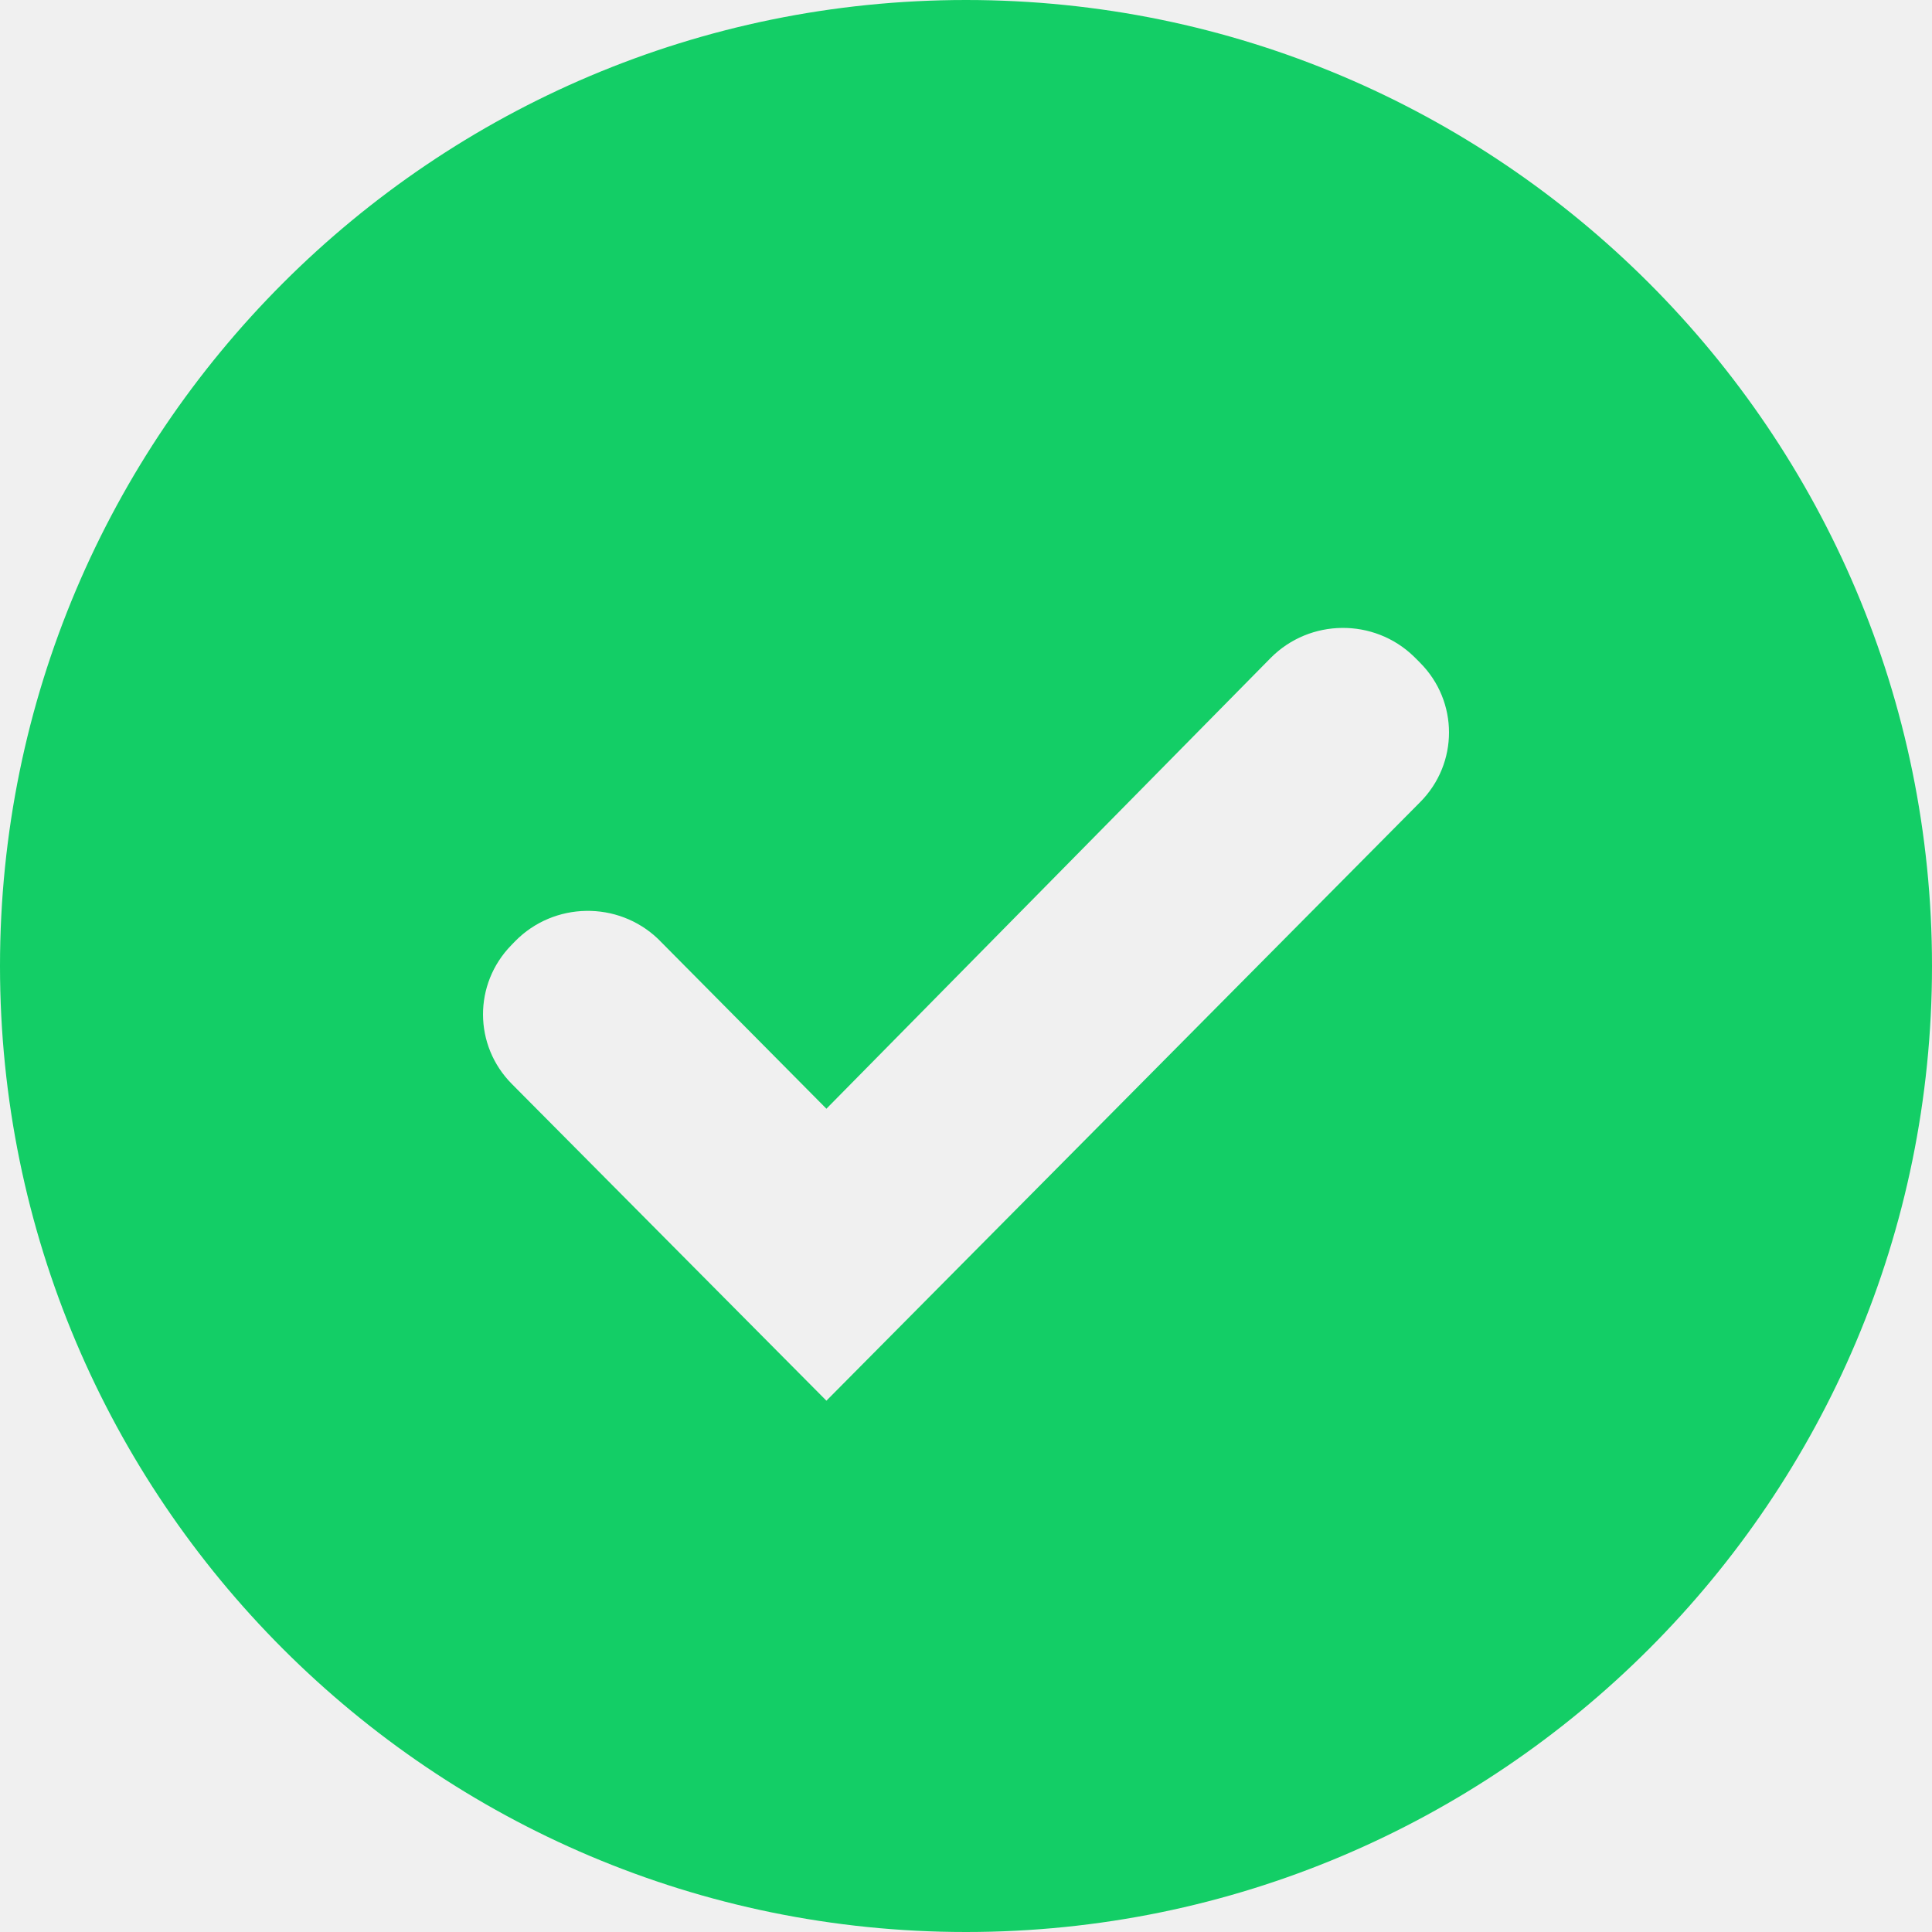
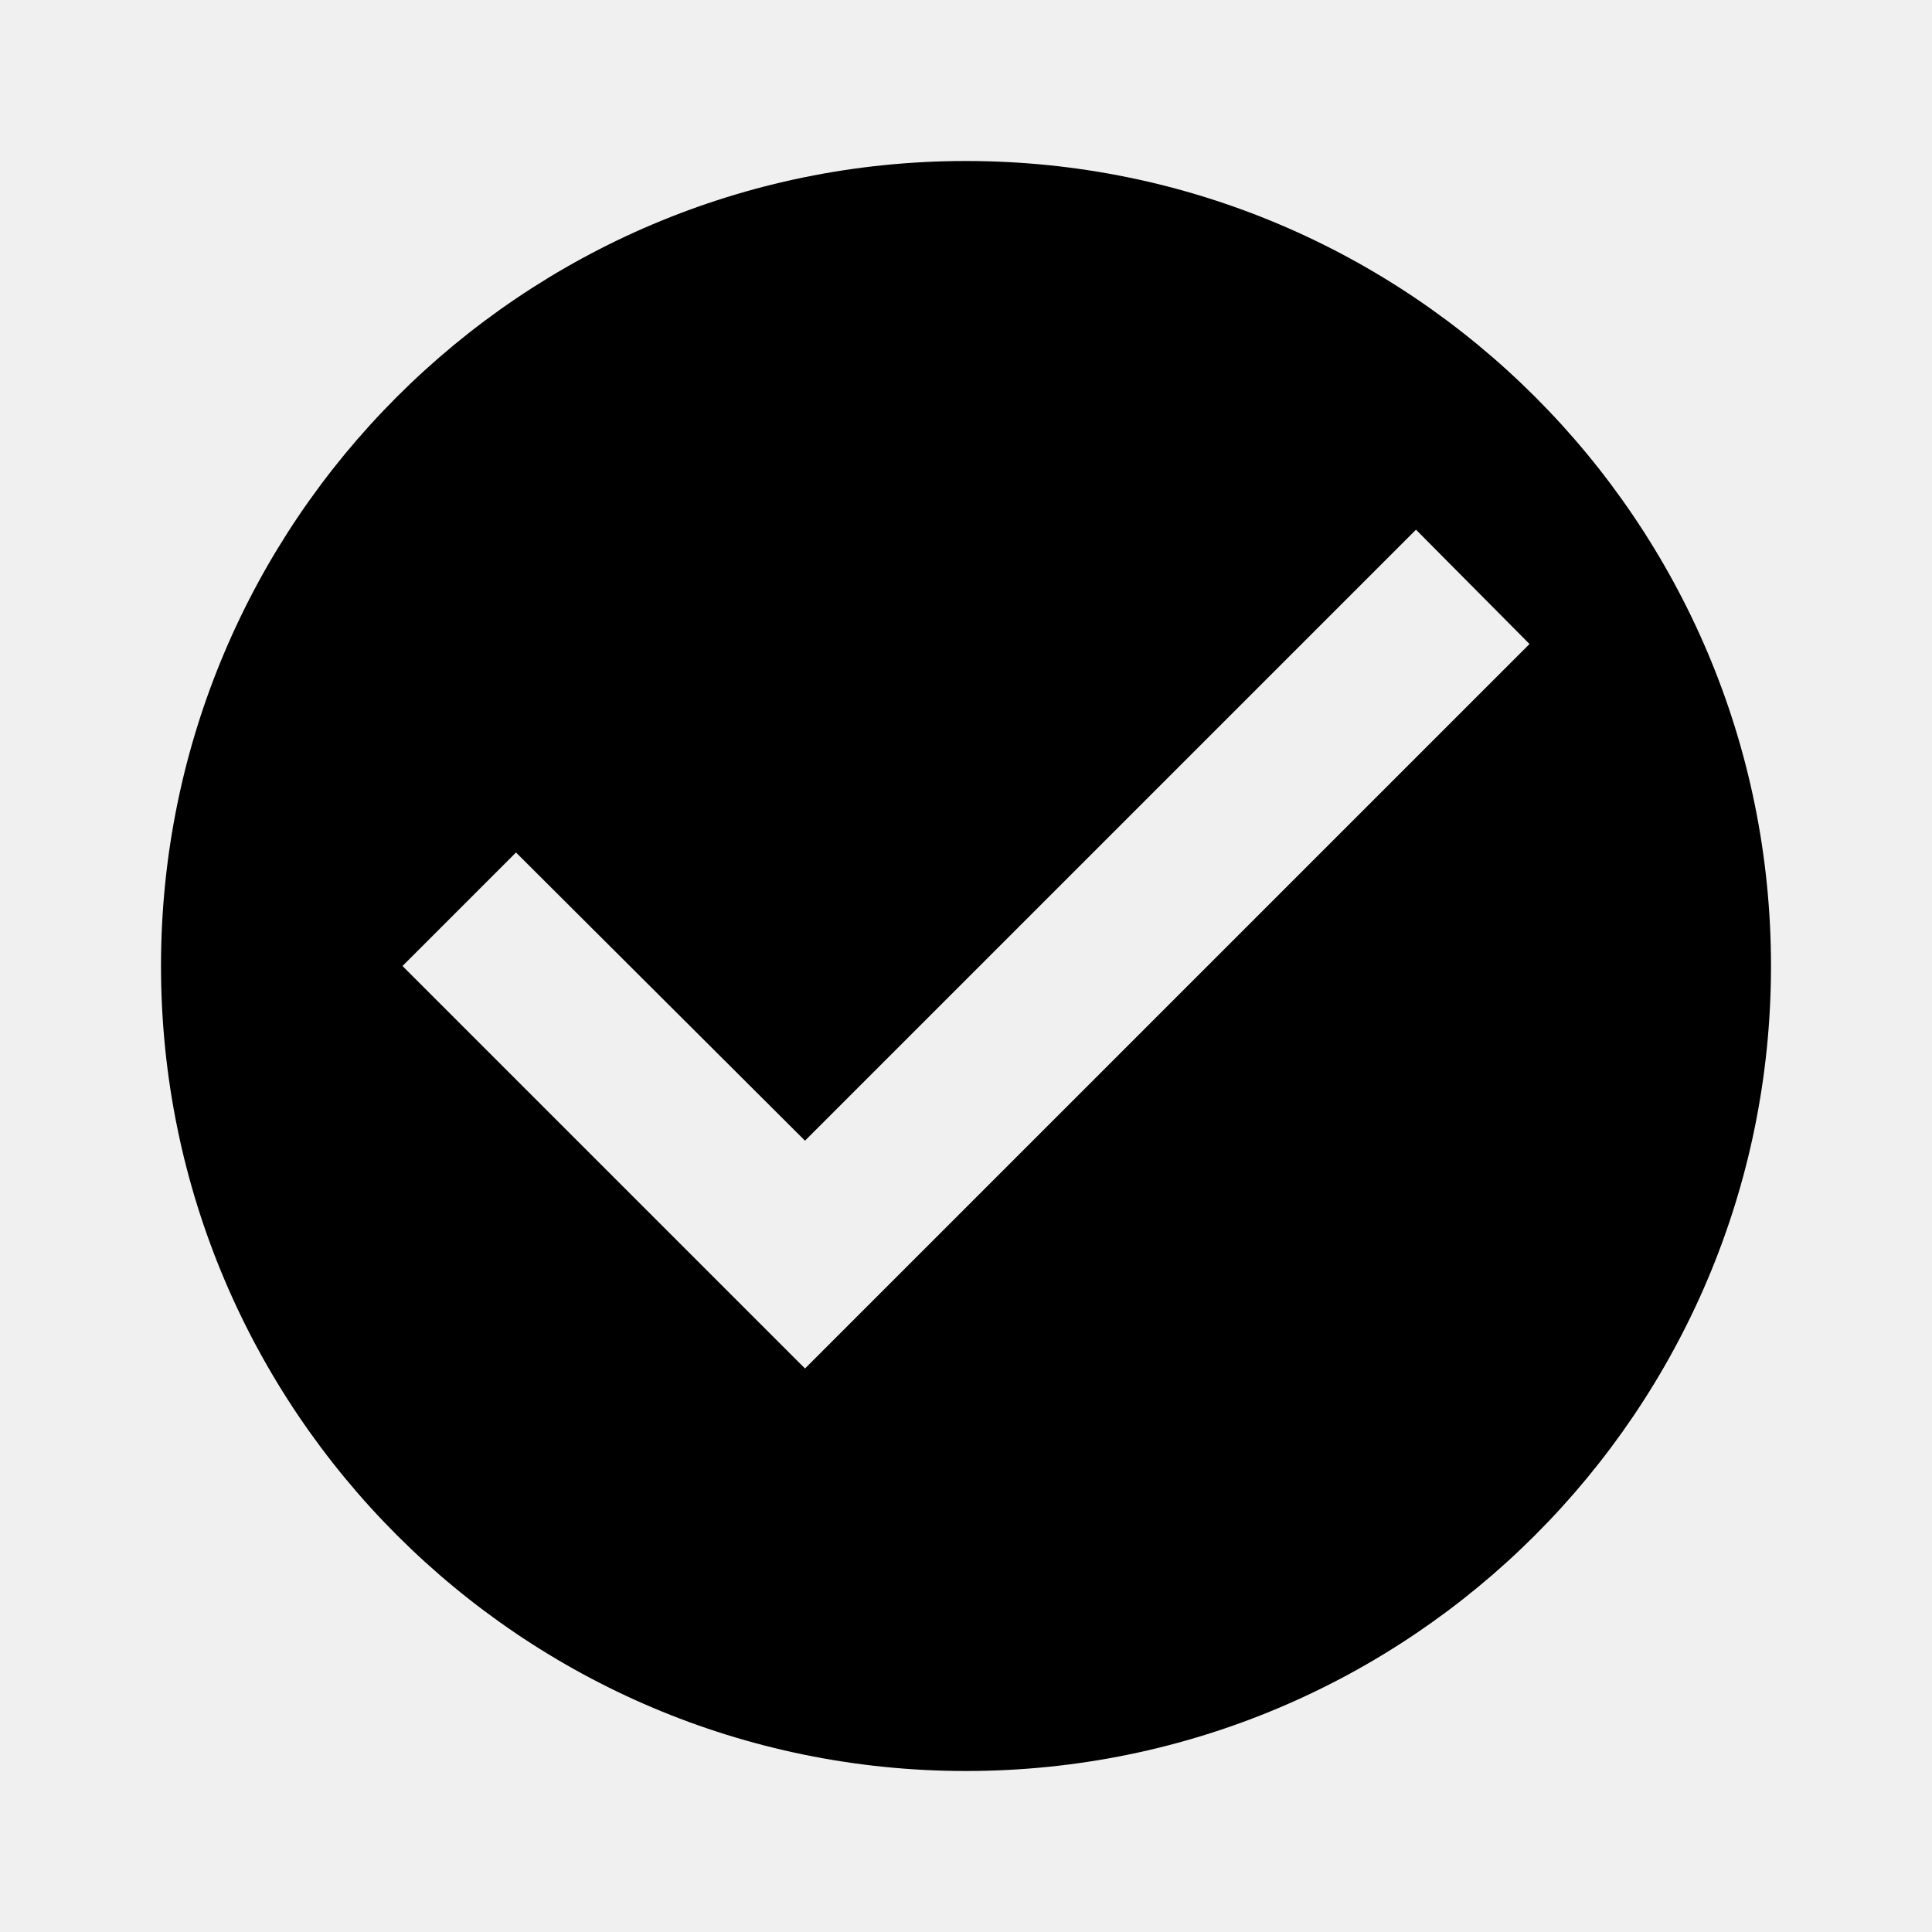
- <svg xmlns="http://www.w3.org/2000/svg" width="16" height="16" viewBox="0 0 16 16" fill="none">
-   <g clip-path="url(#clip0_25875_113)">
-     <path fill-rule="evenodd" clip-rule="evenodd" d="M8 0C12.416 0 16 3.584 16 8C16 12.416 12.416 16 8 16C3.584 16 0 12.416 0 8C0 3.584 3.584 0 8 0ZM6.844 9.182L10.524 5.448C10.848 5.122 11.378 5.117 11.708 5.436C11.712 5.439 11.76 5.488 11.76 5.488C12.08 5.809 12.08 6.323 11.76 6.644L6.844 11.6L4.24 8.978C3.922 8.659 3.92 8.149 4.235 7.827L4.266 7.795C4.587 7.468 5.116 7.458 5.449 7.775C5.454 7.78 6.844 9.182 6.844 9.182Z" fill="#13CE66" />
-     <mask maskUnits="userSpaceOnUse" x="0" y="0" width="16" height="16">
-       <path fill-rule="evenodd" clip-rule="evenodd" d="M8 0C12.416 0 16 3.584 16 8C16 12.416 12.416 16 8 16C3.584 16 0 12.416 0 8C0 3.584 3.584 0 8 0ZM6.844 9.182L10.524 5.448C10.848 5.122 11.378 5.117 11.708 5.436C11.712 5.439 11.76 5.488 11.76 5.488C12.08 5.809 12.08 6.323 11.76 6.644L6.844 11.6L4.24 8.978C3.922 8.659 3.92 8.149 4.235 7.827L4.266 7.795C4.587 7.468 5.116 7.458 5.449 7.775C5.454 7.78 6.844 9.182 6.844 9.182Z" fill="white" />
-     </mask>
-     <g mask="url(#mask0_25875_113)">
- </g>
-   </g>
-   <defs>
-     <clipPath>
-       <rect width="16" height="16" fill="white" />
-     </clipPath>
-   </defs>
+ <svg xmlns="http://www.w3.org/2000/svg" viewBox="0 0 24 24">
+   <path d="M12 2C6.48 2 2 6.48 2 12C2 17.52 6.48 22 12 22C17.52 22 22 17.52 22 12C22 6.48 17.52 2 12 2ZM10 17L5 12L6.41 10.59L10 14.17L17.59 6.58L19 8L10 17Z" fill="currentColor" />
</svg>
